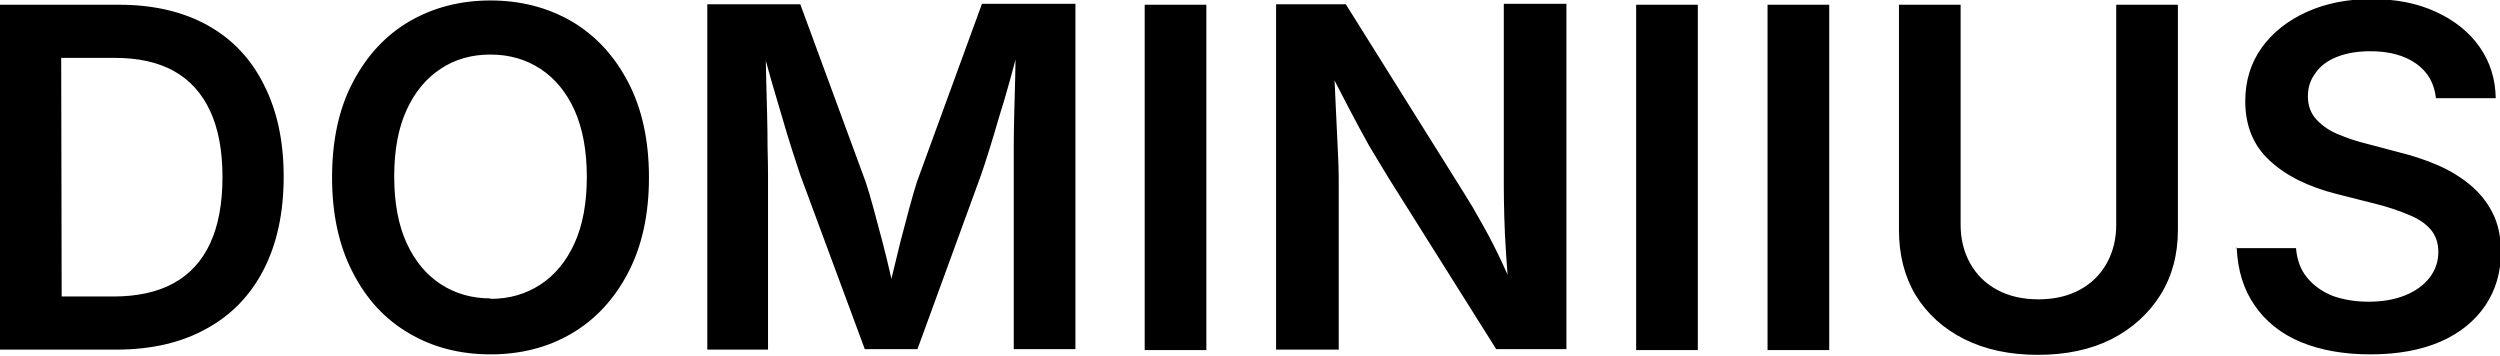
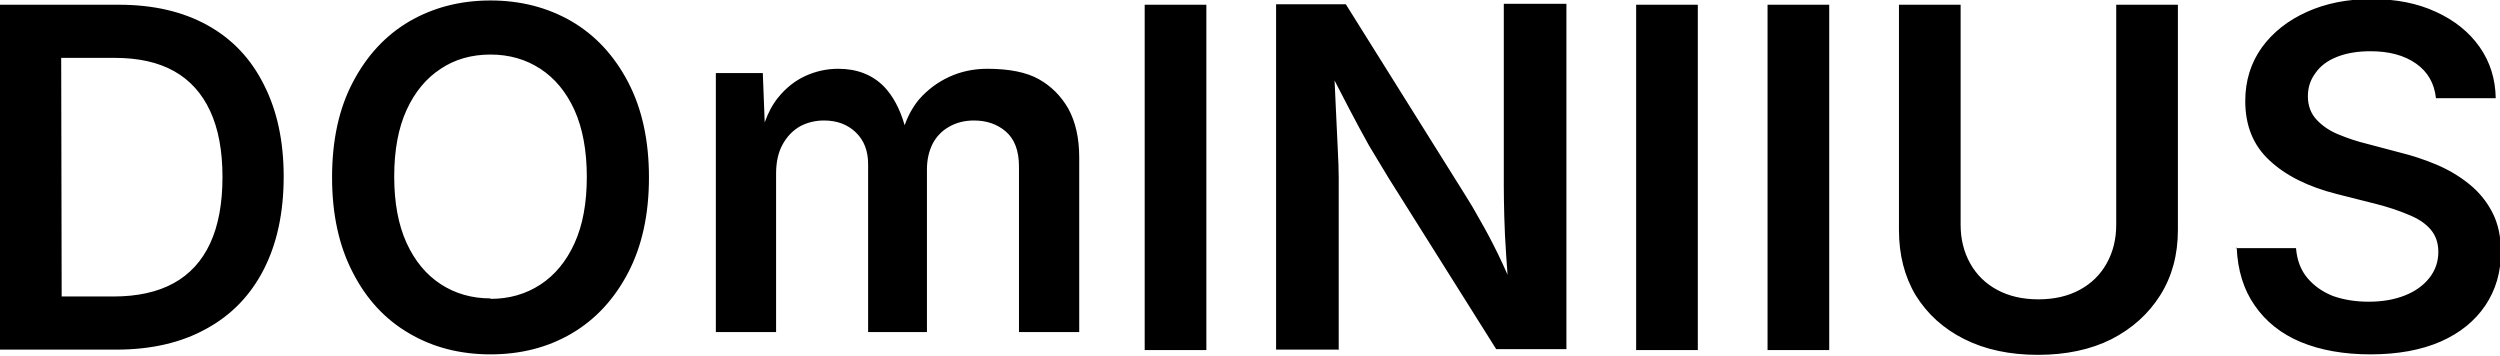
<svg xmlns="http://www.w3.org/2000/svg" width="527" height="75" viewBox="0 0 527 75">
-   <path d=" M 0 1 l 25.1 0 q 10.8 0 18.6 4.3 q 7.8 4.3 11.9 12.5 q 4.2 8.2 4.2 19.4 q 0 11.4 -4.2 19.6 q -4.2 8.2 -12.1 12.5 q -7.9 4.4 -19 4.4 l -24.6 0 Z M 13 62.5 l 10.9 0 q 7.6 0 12.7 -2.8 q 5.1 -2.8 7.7 -8.4 q 2.6 -5.6 2.6 -14 q 0 -8.3 -2.6 -13.9 q -2.6 -5.6 -7.6 -8.4 q -5 -2.8 -12.5 -2.8 l -11.3 0 Z  M 103.4 74.7 q -9.6 0 -17.1 -4.4 q -7.6 -4.4 -11.9 -12.8 q -4.4 -8.4 -4.4 -20.1 q 0 -11.8 4.4 -20.1 q 4.4 -8.4 11.9 -12.8 q 7.6 -4.4 17.1 -4.4 q 9.5 0 17.1 4.4 q 7.5 4.4 11.9 12.8 q 4.4 8.4 4.4 20.1 q 0 11.7 -4.4 20.1 q -4.4 8.4 -11.9 12.8 q -7.5 4.4 -17.1 4.4 Z M 103.4 63 q 5.9 0 10.5 -3 q 4.6 -3 7.2 -8.7 q 2.6 -5.7 2.6 -14 q 0 -8.3 -2.6 -14.1 q -2.6 -5.7 -7.2 -8.7 q -4.6 -3 -10.5 -3 q -6 0 -10.5 3 q -4.6 3 -7.2 8.7 q -2.6 5.7 -2.6 14 q 0 8.3 2.6 14 q 2.6 5.7 7.2 8.7 q 4.6 3 10.5 3 Z  M 161.9 73.7 l -12.8 0 l 0 -72.8 l 19.6 0 l 13.8 37.5 q 0.7 2.1 1.6 5.4 q 0.9 3.3 1.9 7.1 q 1 3.8 1.8 7.4 q 0.9 3.6 1.4 6.4 l -2.6 0 q 0.6 -2.7 1.4 -6.3 q 0.9 -3.6 1.8 -7.4 q 1 -3.8 1.9 -7.2 q 0.9 -3.3 1.6 -5.5 l 13.7 -37.5 l 19.7 0 l 0 72.8 l -13 0 l 0 -36.7 q 0 -2.3 0 -5.7 q 0 -3.3 0.1 -7.1 q 0.1 -3.8 0.2 -7.7 q 0.1 -3.9 0.1 -7.4 l 0.9 0 q -1 3.9 -2.1 7.9 q -1.1 4 -2.3 7.8 q -1.1 3.8 -2.1 7 q -1 3.2 -1.7 5.2 l -13.4 36.7 l -11.1 0 l -13.6 -36.7 q -0.7 -2.1 -1.7 -5.2 q -1 -3.1 -2.1 -6.9 q -1.1 -3.8 -2.3 -7.8 q -1.1 -4.1 -2.3 -8 l 1.1 0 q 0 3.3 0.1 7.1 q 0.1 3.8 0.2 7.7 q 0.1 3.9 0.1 7.3 q 0.1 3.4 0.1 5.8 l 0 36.7 Z  M 241.3 1 l 13 0 l 0 72.8 l -13 0 l 0 -72.8 Z  M 282.3 73.7 l -13.3 0 l 0 -72.8 l 14.7 0 l 25.1 40.1 q 1.6 2.5 3.3 5.6 q 1.8 3.1 3.7 7 q 1.9 3.9 3.8 8.6 l -1.5 0 q -0.3 -4.1 -0.6 -8.4 q -0.3 -4.3 -0.4 -8.2 q -0.1 -3.9 -0.1 -6.6 l 0 -38.2 l 13.2 0 l 0 72.8 l -14.8 0 l -22.7 -36.1 q -2.1 -3.5 -4.1 -6.8 q -1.9 -3.4 -4.1 -7.6 q -2.2 -4.2 -5.3 -10.3 l 1.9 0 q 0.3 5.3 0.5 10.1 q 0.2 4.8 0.4 8.5 q 0.2 3.8 0.2 6.1 l 0 36.1 Z  M 344.9 1 l 13 0 l 0 72.8 l -13 0 l 0 -72.8 Z M 372.6 1 l 13 0 l 0 72.8 l -13 0 l 0 -72.8 Z  M 400.3 48.5 l 0 -47.5 l 13 0 l 0 46.4 q 0 4.5 2 8.1 q 2 3.6 5.7 5.6 q 3.7 2 8.7 2 q 5 0 8.7 -2 q 3.7 -2 5.7 -5.6 q 2 -3.6 2 -8.1 l 0 -46.4 l 13 0 l 0 47.5 q 0 7.8 -3.7 13.7 q -3.7 5.9 -10.3 9.3 q -6.6 3.3 -15.5 3.3 q -8.9 0 -15.5 -3.3 q -6.6 -3.3 -10.3 -9.3 q -3.5 -5.9 -3.5 -13.7 Z  M 471.2 52.3 l 12.8 0 q 0.3 3.8 2.4 6.3 q 2.1 2.5 5.4 3.8 q 3.4 1.2 7.5 1.2 q 4.3 0 7.6 -1.3 q 3.3 -1.3 5.2 -3.7 q 1.9 -2.4 1.9 -5.5 q 0 -2.8 -1.6 -4.7 q -1.6 -1.9 -4.6 -3.1 q -3 -1.3 -6.9 -2.3 l -8.3 -2.1 q -9.1 -2.3 -14.2 -7.1 q -5.1 -4.7 -5.1 -12.5 q 0 -6.4 3.5 -11.3 q 3.5 -4.8 9.5 -7.5 q 6 -2.7 13.6 -2.7 q 7.8 0 13.6 2.7 q 5.9 2.7 9.2 7.4 q 3.3 4.7 3.4 10.8 l -12.6 0 q -0.5 -4.7 -4.2 -7.3 q -3.7 -2.6 -9.6 -2.6 q -4.1 0 -7.1 1.2 q -3 1.2 -4.5 3.4 q -1.6 2.1 -1.6 4.9 q 0 3 1.9 5 q 1.9 2 4.7 3.1 q 2.9 1.2 5.8 1.9 l 6.8 1.8 q 4.1 1 7.9 2.6 q 3.8 1.6 6.9 4.1 q 3.1 2.5 4.9 6 q 1.8 3.5 1.8 8.3 q 0 6.4 -3.3 11.3 q -3.3 4.9 -9.4 7.6 q -6.2 2.7 -14.8 2.7 q -8.4 0 -14.7 -2.6 q -6.2 -2.6 -9.7 -7.7 q -3.5 -5 -3.8 -12.2 Z " />
+   <path d=" M 0 1 l 25.1 0 q 10.8 0 18.6 4.3 q 7.8 4.3 11.9 12.5 q 4.2 8.2 4.2 19.4 q 0 11.4 -4.2 19.6 q -4.2 8.2 -12.1 12.5 q -7.9 4.4 -19 4.4 l -24.6 0 Z M 13 62.5 l 10.9 0 q 7.6 0 12.7 -2.8 q 5.1 -2.8 7.7 -8.4 q 2.6 -5.6 2.6 -14 q 0 -8.3 -2.6 -13.9 q -2.6 -5.6 -7.6 -8.4 q -5 -2.8 -12.5 -2.8 l -11.3 0 Z  M 103.4 74.7 q -9.6 0 -17.1 -4.4 q -7.6 -4.4 -11.9 -12.8 q -4.4 -8.4 -4.4 -20.1 q 0 -11.8 4.4 -20.1 q 4.4 -8.4 11.9 -12.8 q 7.6 -4.4 17.1 -4.4 q 9.5 0 17.1 4.4 q 7.5 4.4 11.9 12.8 q 4.4 8.4 4.4 20.1 q 0 11.7 -4.4 20.1 q -4.4 8.4 -11.9 12.8 q -7.5 4.4 -17.1 4.4 Z M 103.4 63 q 5.9 0 10.5 -3 q 4.6 -3 7.2 -8.7 q 2.6 -5.7 2.6 -14 q 0 -8.3 -2.6 -14.1 q -2.6 -5.7 -7.2 -8.7 q -4.6 -3 -10.5 -3 q -6 0 -10.5 3 q -4.6 3 -7.2 8.7 q -2.6 5.7 -2.6 14 q 0 8.3 2.6 14 q 2.6 5.7 7.2 8.7 q 4.6 3 10.5 3 Z  M150.9 15.4v54.6h12.7v-33.4q0-3.7 1.4-6.2t3.7-3.8q2.3-1.2 5-1.2 4.1 0 6.7 2.5t2.6 6.7v35.4h12.4v-34.3q0-3 1.2-5.4 1.2-2.3 3.5-3.6t5.2-1.3q4 0 6.7 2.3 2.8 2.4 2.8 7.4v34.9h12.7v-36.8q0-6.1-2.3-10.3-2.3-4-6.2-6.2t-10.9 -2.2q-4.3 0-8 1.7t-6.4 4.8q-1.9 2.3-3 5.4-1.5-5.2-4.4-8.2-3.7-3.7-9.6-3.7-3.6 0-6.9 1.5t-5.8 4.6q-1.7 2.1-2.8 5.2l-.4-10.4z  M 241.3 1 l 13 0 l 0 72.8 l -13 0 l 0 -72.8 Z  M 282.3 73.7 l -13.3 0 l 0 -72.8 l 14.7 0 l 25.1 40.1 q 1.6 2.5 3.3 5.6 q 1.8 3.1 3.7 7 q 1.9 3.9 3.8 8.6 l -1.5 0 q -0.3 -4.1 -0.6 -8.4 q -0.3 -4.3 -0.4 -8.2 q -0.1 -3.9 -0.1 -6.6 l 0 -38.2 l 13.2 0 l 0 72.8 l -14.8 0 l -22.7 -36.1 q -2.1 -3.5 -4.1 -6.8 q -1.9 -3.4 -4.1 -7.6 q -2.2 -4.2 -5.3 -10.3 l 1.9 0 q 0.3 5.3 0.5 10.1 q 0.2 4.8 0.4 8.5 q 0.2 3.8 0.2 6.1 l 0 36.1 Z  M 344.9 1 l 13 0 l 0 72.8 l -13 0 l 0 -72.8 Z M 372.6 1 l 13 0 l 0 72.8 l -13 0 l 0 -72.8 Z  M 400.3 48.5 l 0 -47.5 l 13 0 l 0 46.4 q 0 4.5 2 8.1 q 2 3.6 5.7 5.6 q 3.7 2 8.7 2 q 5 0 8.7 -2 q 3.7 -2 5.7 -5.6 q 2 -3.6 2 -8.1 l 0 -46.4 l 13 0 l 0 47.5 q 0 7.8 -3.7 13.7 q -3.7 5.9 -10.3 9.3 q -6.6 3.3 -15.5 3.3 q -8.9 0 -15.5 -3.3 q -6.6 -3.3 -10.3 -9.3 q -3.5 -5.9 -3.5 -13.7 Z  M 471.2 52.3 l 12.8 0 q 0.3 3.8 2.4 6.3 q 2.1 2.5 5.4 3.8 q 3.4 1.2 7.5 1.2 q 4.3 0 7.6 -1.3 q 3.3 -1.3 5.2 -3.7 q 1.9 -2.4 1.9 -5.5 q 0 -2.8 -1.6 -4.7 q -1.6 -1.9 -4.6 -3.1 q -3 -1.3 -6.9 -2.3 l -8.3 -2.1 q -9.1 -2.3 -14.2 -7.1 q -5.1 -4.7 -5.1 -12.5 q 0 -6.4 3.5 -11.3 q 3.5 -4.8 9.5 -7.5 q 6 -2.7 13.6 -2.7 q 7.8 0 13.6 2.7 q 5.9 2.7 9.2 7.4 q 3.3 4.7 3.4 10.8 l -12.6 0 q -0.5 -4.7 -4.2 -7.3 q -3.7 -2.6 -9.6 -2.6 q -4.1 0 -7.1 1.2 q -3 1.2 -4.5 3.4 q -1.6 2.1 -1.6 4.9 q 0 3 1.9 5 q 1.9 2 4.7 3.1 q 2.9 1.2 5.8 1.9 l 6.8 1.8 q 4.1 1 7.9 2.6 q 3.8 1.6 6.9 4.1 q 3.1 2.5 4.9 6 q 1.8 3.5 1.8 8.3 q 0 6.4 -3.3 11.3 q -3.3 4.9 -9.4 7.6 q -6.2 2.7 -14.8 2.7 q -8.4 0 -14.7 -2.6 q -6.2 -2.6 -9.7 -7.7 q -3.5 -5 -3.8 -12.2 Z " />
</svg>
